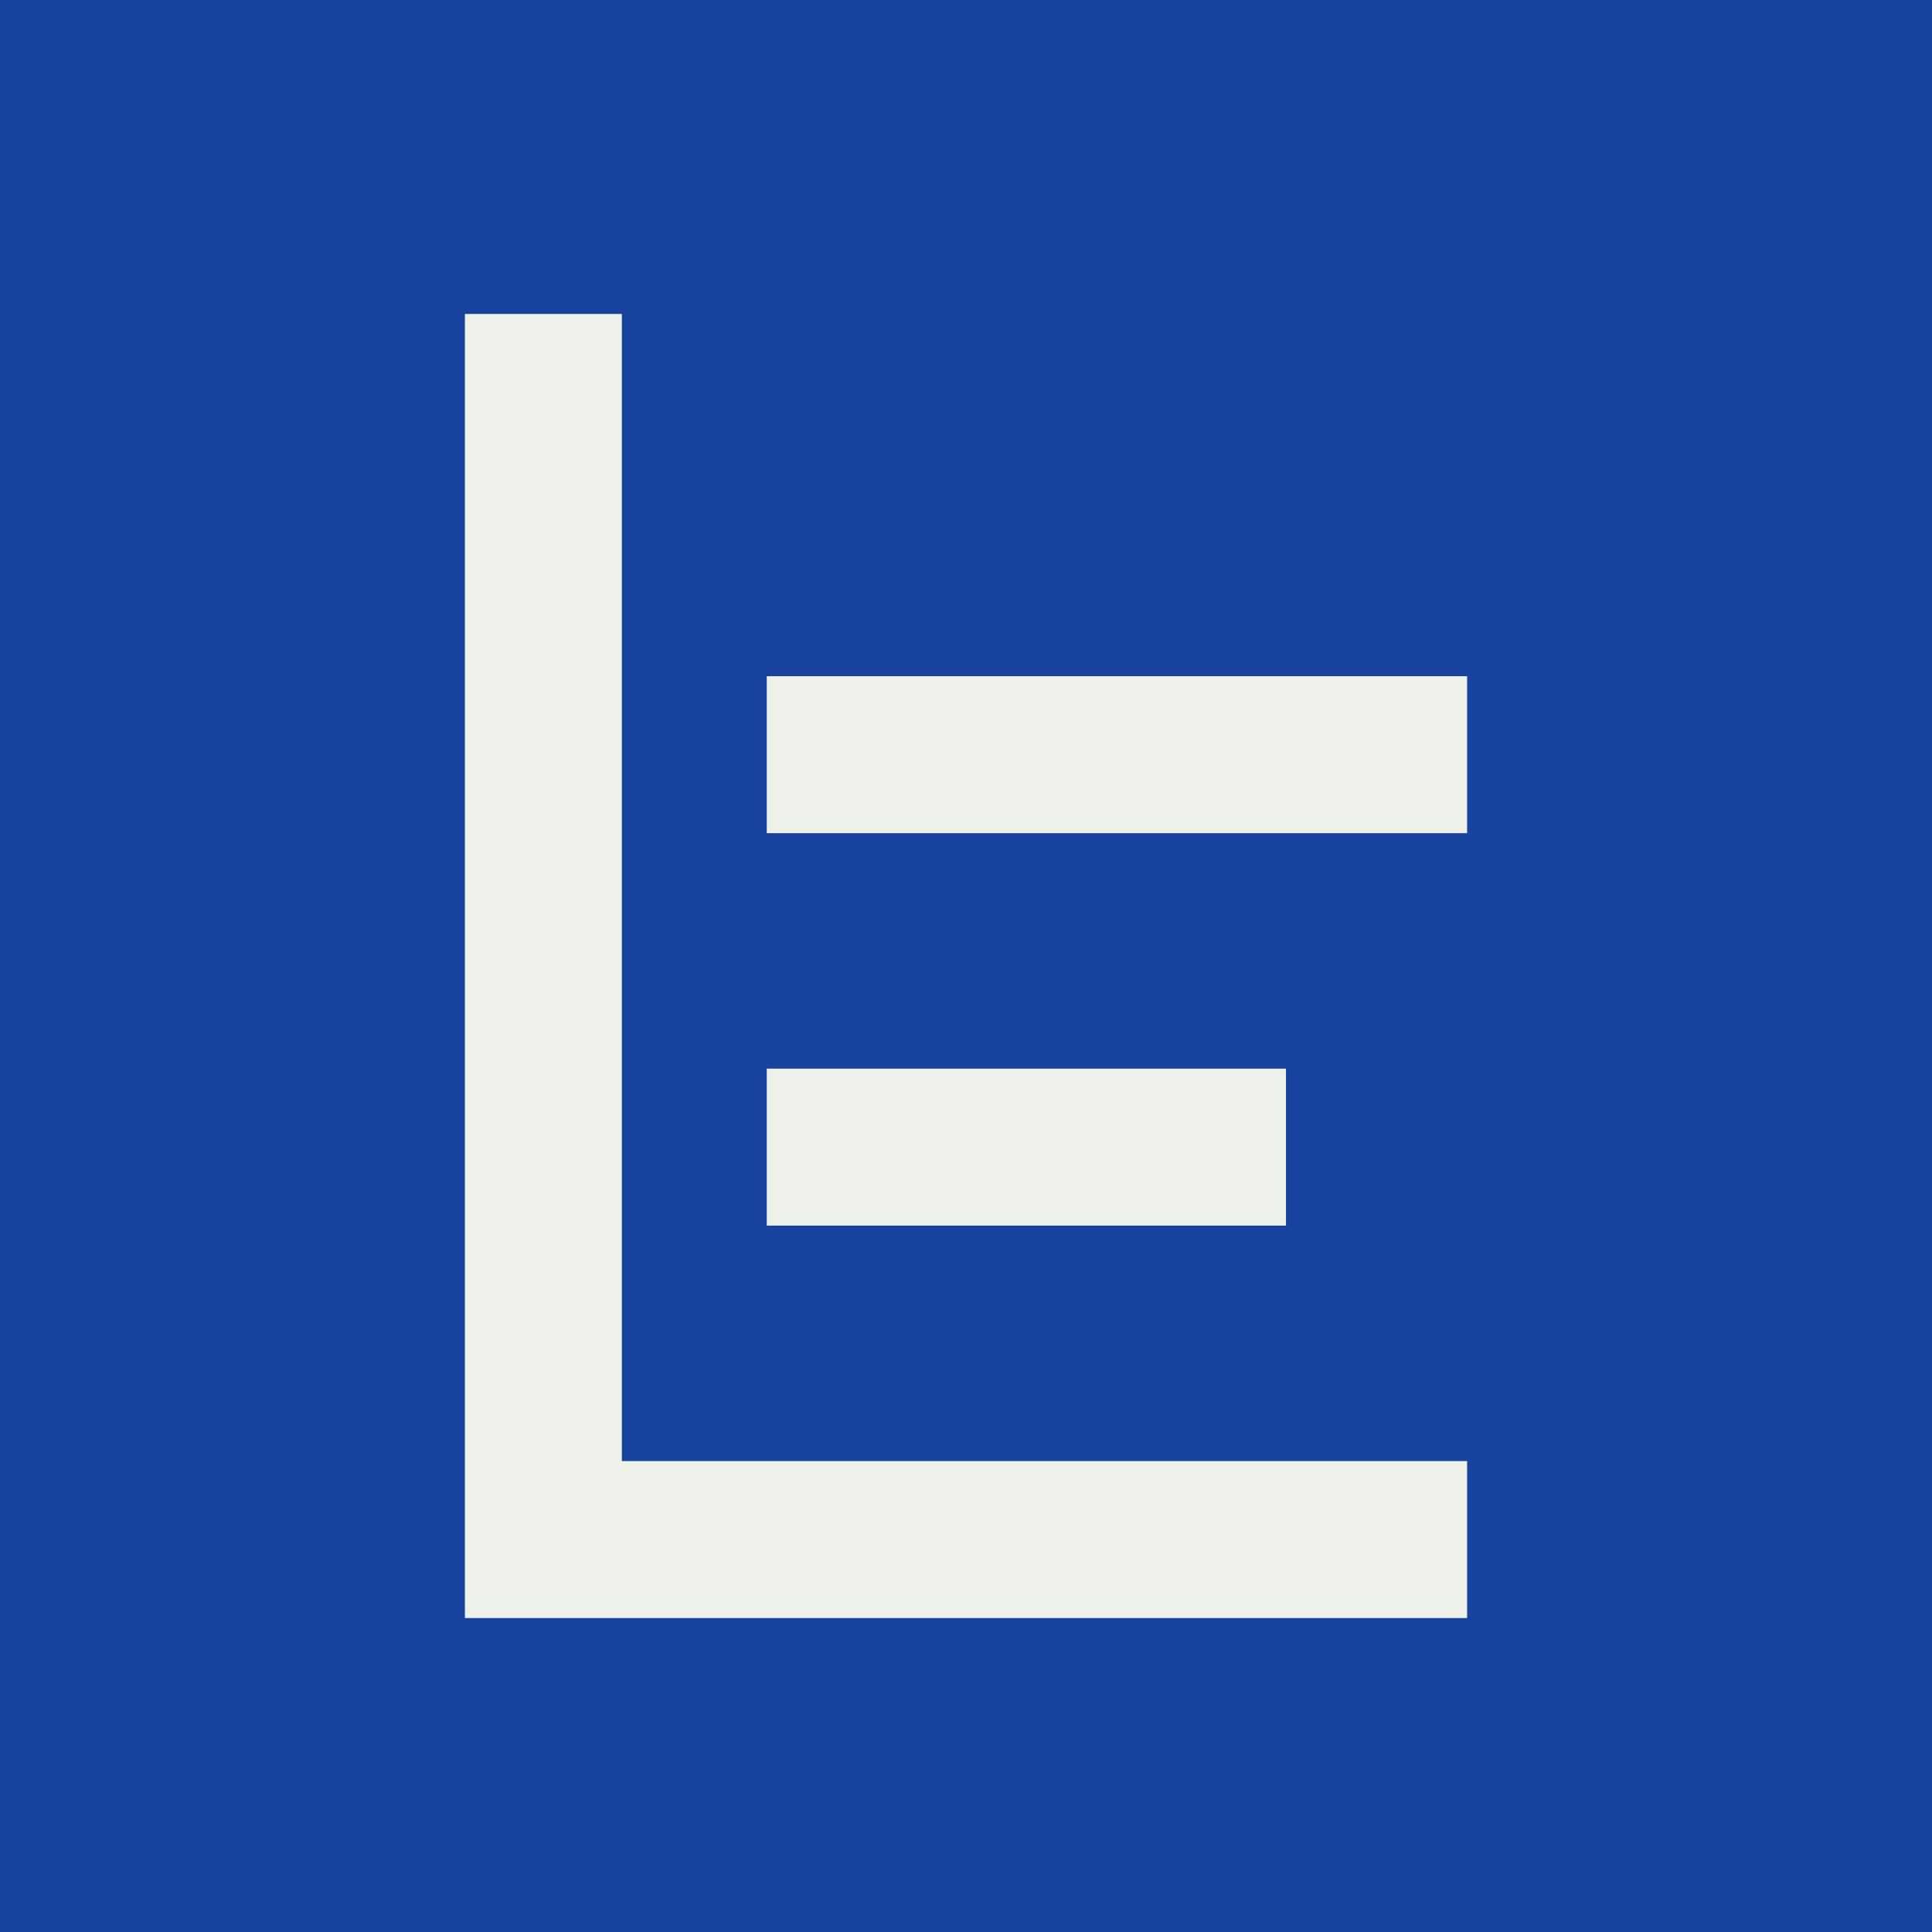
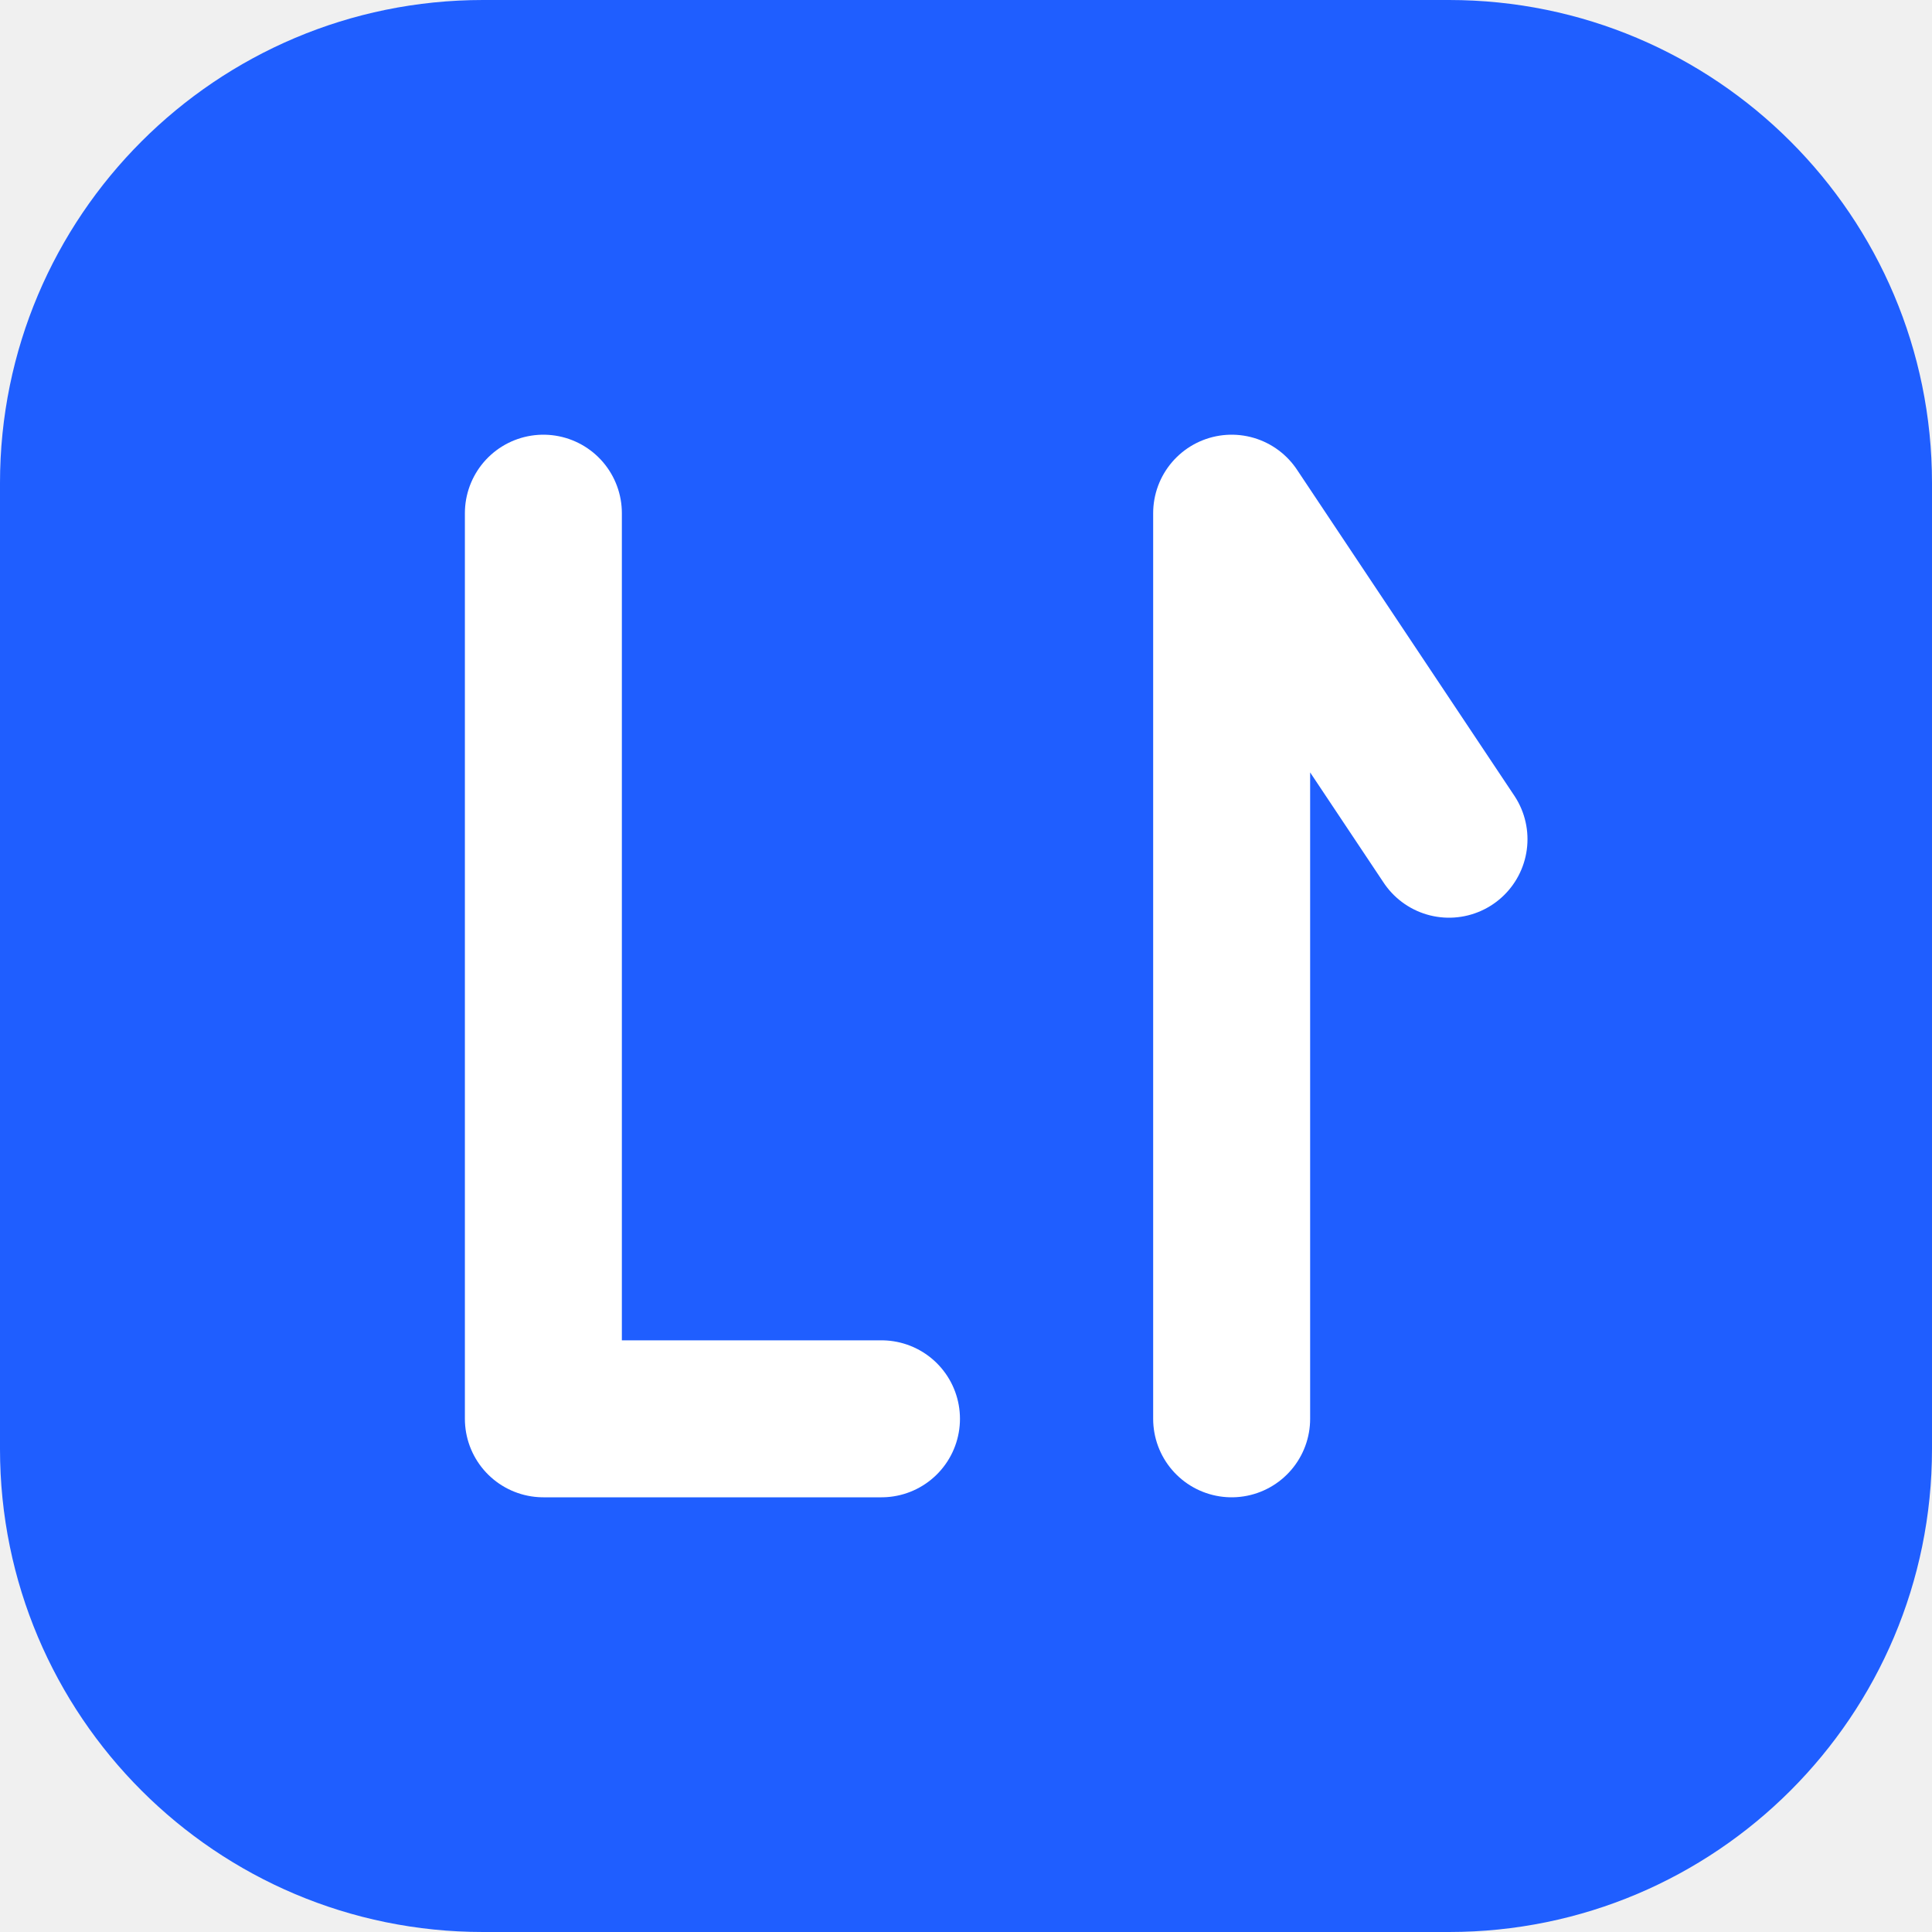
<svg xmlns="http://www.w3.org/2000/svg" viewBox="0 0 32 32" width="32" height="32">
-   <rect width="32" height="32" fill="#17439E" />
-   <g stroke="#EDF1E9" stroke-width="2.6" fill="none" stroke-linecap="square">
-     <path d="M9 6.5 V25.5 H23" />
-     <path d="M14 12.5 H23" />
-     <path d="M14 19 H20" />
-   </g>
+   <rect width="32" height="32" rx="8" fill="#1F5EFF" />
+   <path d="M9 8.5v15h5.6M20.4 23.5v-15l3.6 5.4" stroke="#FFFFFF" stroke-width="2.6" fill="none" stroke-linecap="round" stroke-linejoin="round" />
</svg>
